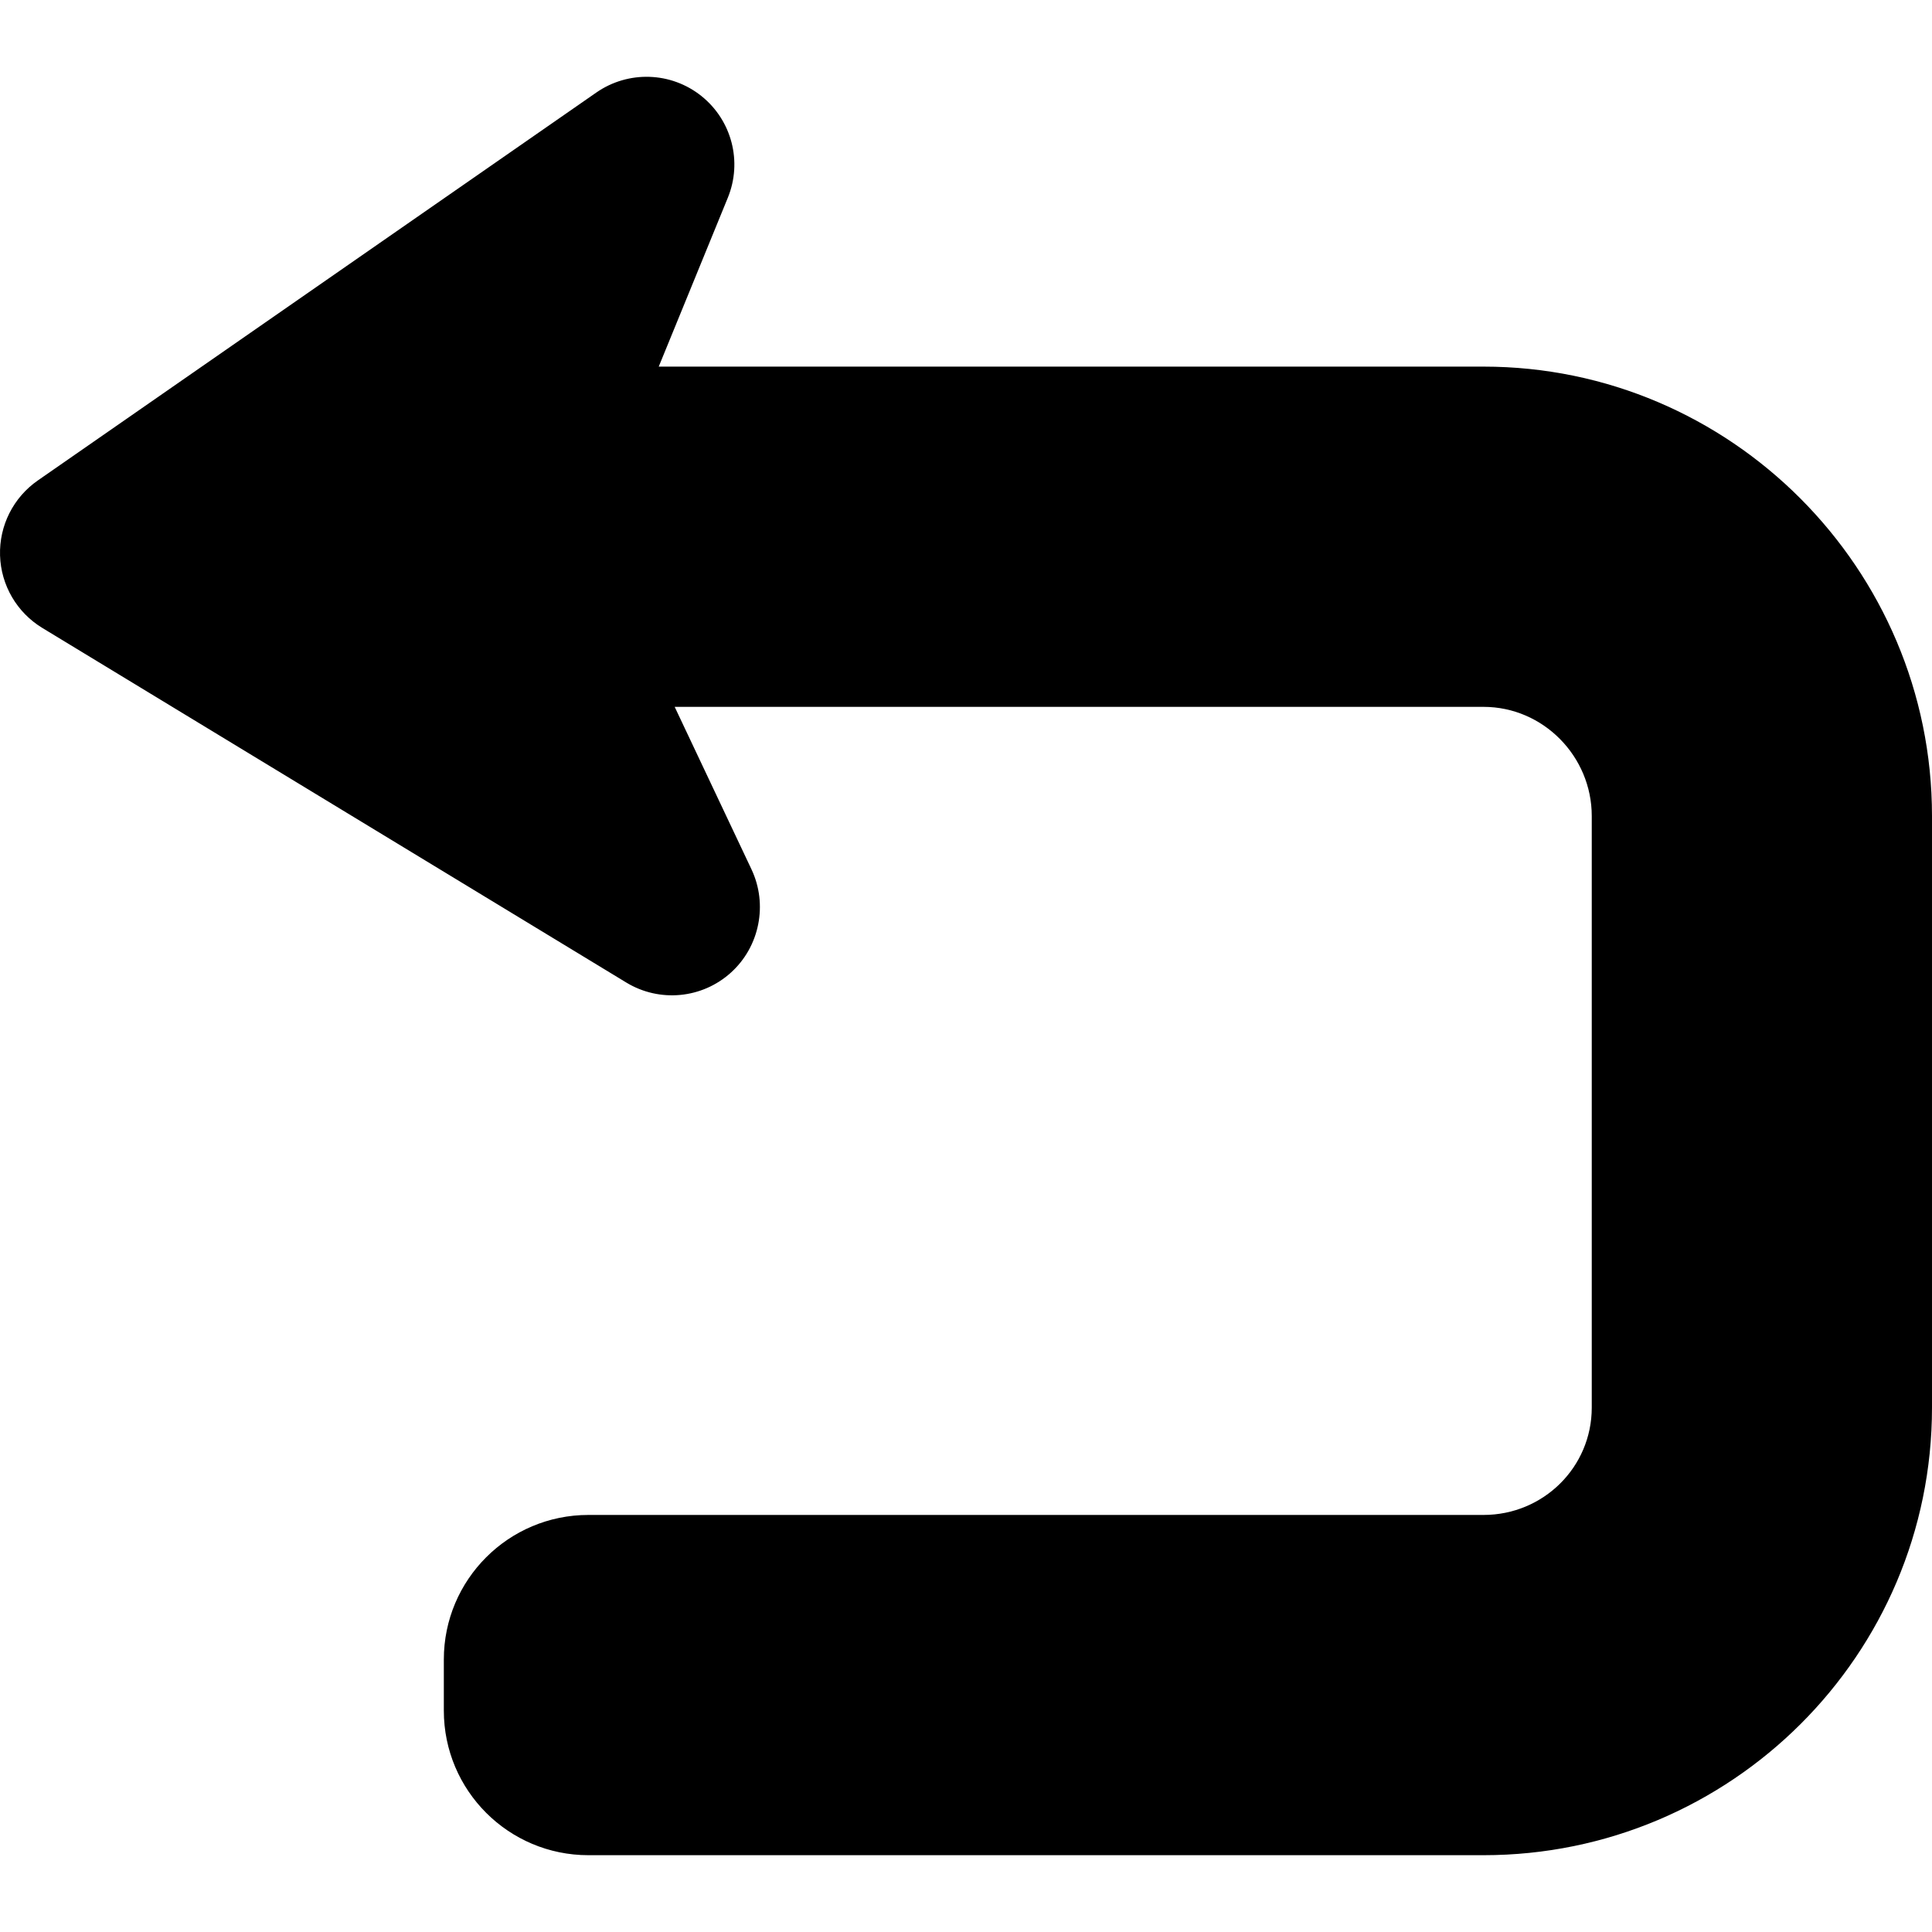
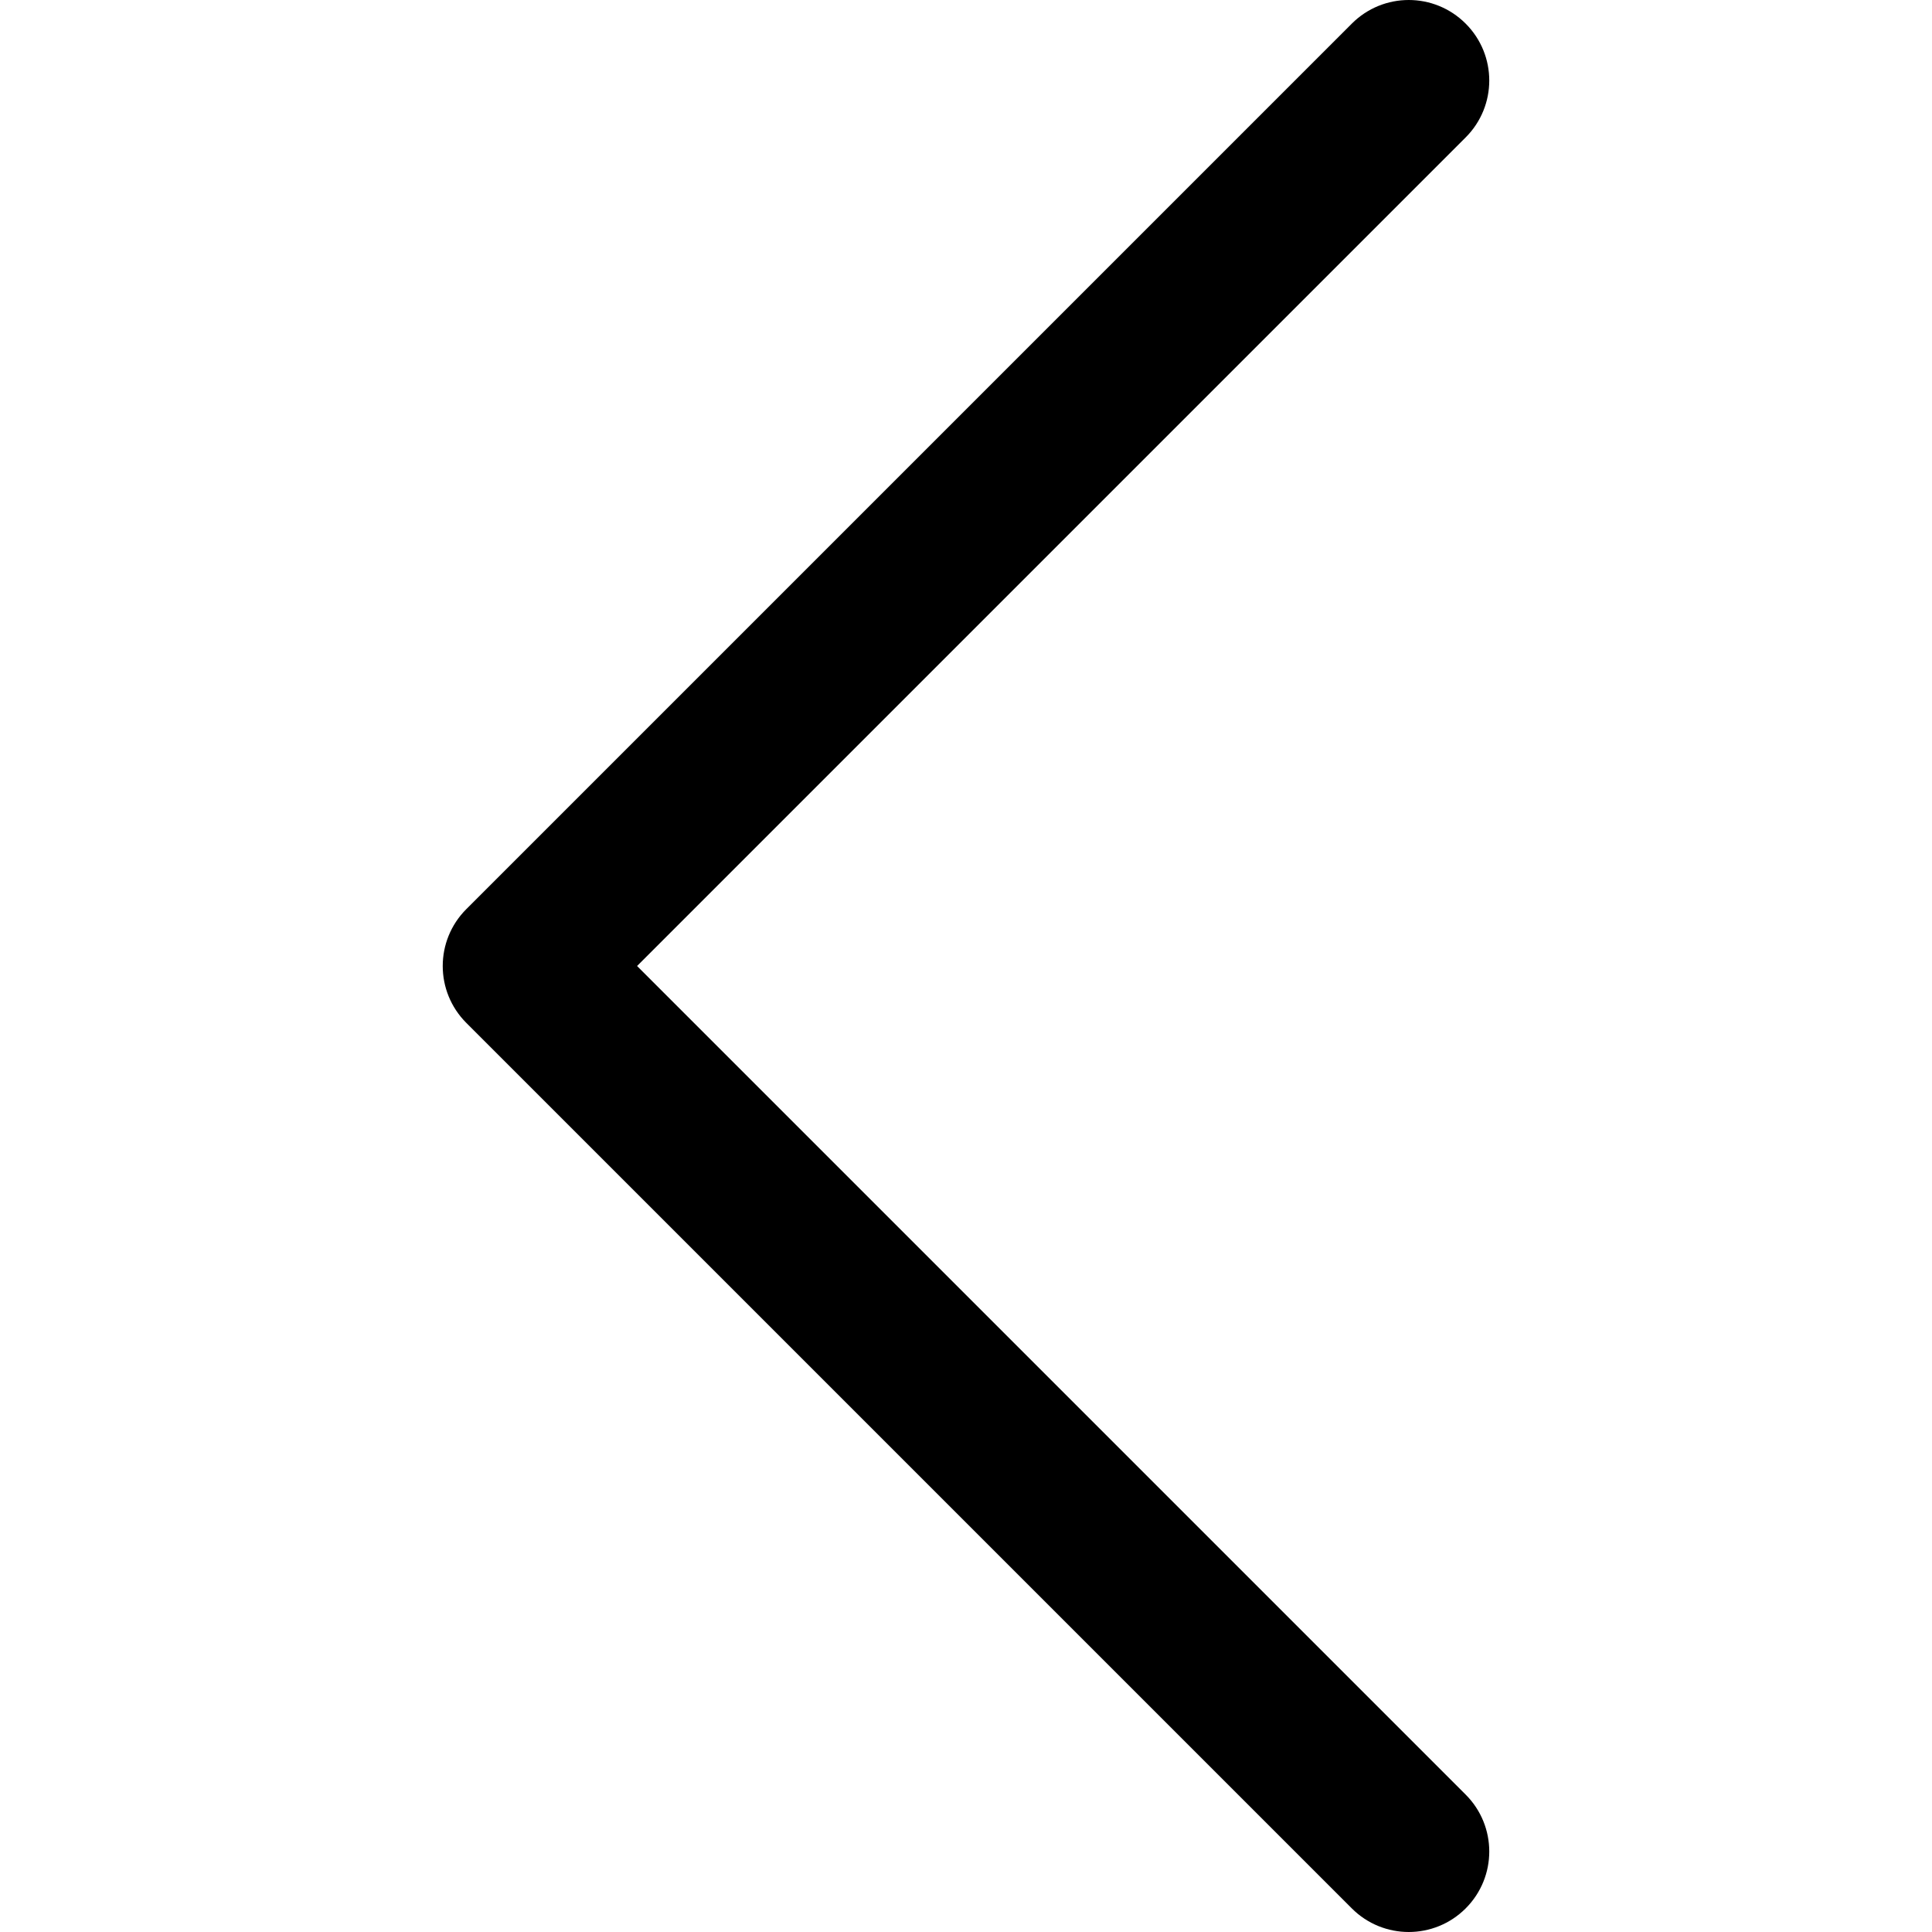
- <svg xmlns="http://www.w3.org/2000/svg" version="1.1" id="Capa_1" x="0px" y="0px" width="489.394px" height="489.394px" viewBox="0 0 489.394 489.394" style="enable-background:new 0 0 489.394 489.394;" xml:space="preserve">
+ <svg xmlns="http://www.w3.org/2000/svg" version="1.1" id="Layer_1" x="0px" y="0px" viewBox="0 0 512.006 512.006" style="enable-background:new 0 0 512.006 512.006;" xml:space="preserve">
  <g>
-     <path d="M375.789,92.867H166.864l17.507-42.795c3.724-9.132,1-19.574-6.691-25.744c-7.701-6.166-18.538-6.508-26.639-0.879   L9.574,121.71c-6.197,4.304-9.795,11.457-9.563,18.995c0.231,7.533,4.261,14.446,10.71,18.359l147.925,89.823   c8.417,5.108,19.18,4.093,26.481-2.499c7.312-6.591,9.427-17.312,5.219-26.202l-19.443-41.132h204.886   c15.119,0,27.418,12.536,27.418,27.654v149.852c0,15.118-12.299,27.19-27.418,27.19h-226.74c-20.226,0-36.623,16.396-36.623,36.622   v12.942c0,20.228,16.397,36.624,36.623,36.624h226.74c62.642,0,113.604-50.732,113.604-113.379V206.709   C489.395,144.062,438.431,92.867,375.789,92.867z" />
+     <g>
+       <path d="M388.419,475.59L168.834,256.005L388.418,36.421c8.341-8.341,8.341-21.824,0-30.165s-21.824-8.341-30.165,0    L123.586,240.923c-8.341,8.341-8.341,21.824,0,30.165l234.667,234.667c4.16,4.16,9.621,6.251,15.083,6.251    c5.461,0,10.923-2.091,15.083-6.251C396.76,497.414,396.76,483.931,388.419,475.59z" />
+     </g>
  </g>
  <g>
</g>
  <g>
</g>
  <g>
</g>
  <g>
</g>
  <g>
</g>
  <g>
</g>
  <g>
</g>
  <g>
</g>
  <g>
</g>
  <g>
</g>
  <g>
</g>
  <g>
</g>
  <g>
</g>
  <g>
</g>
  <g>
</g>
</svg>
